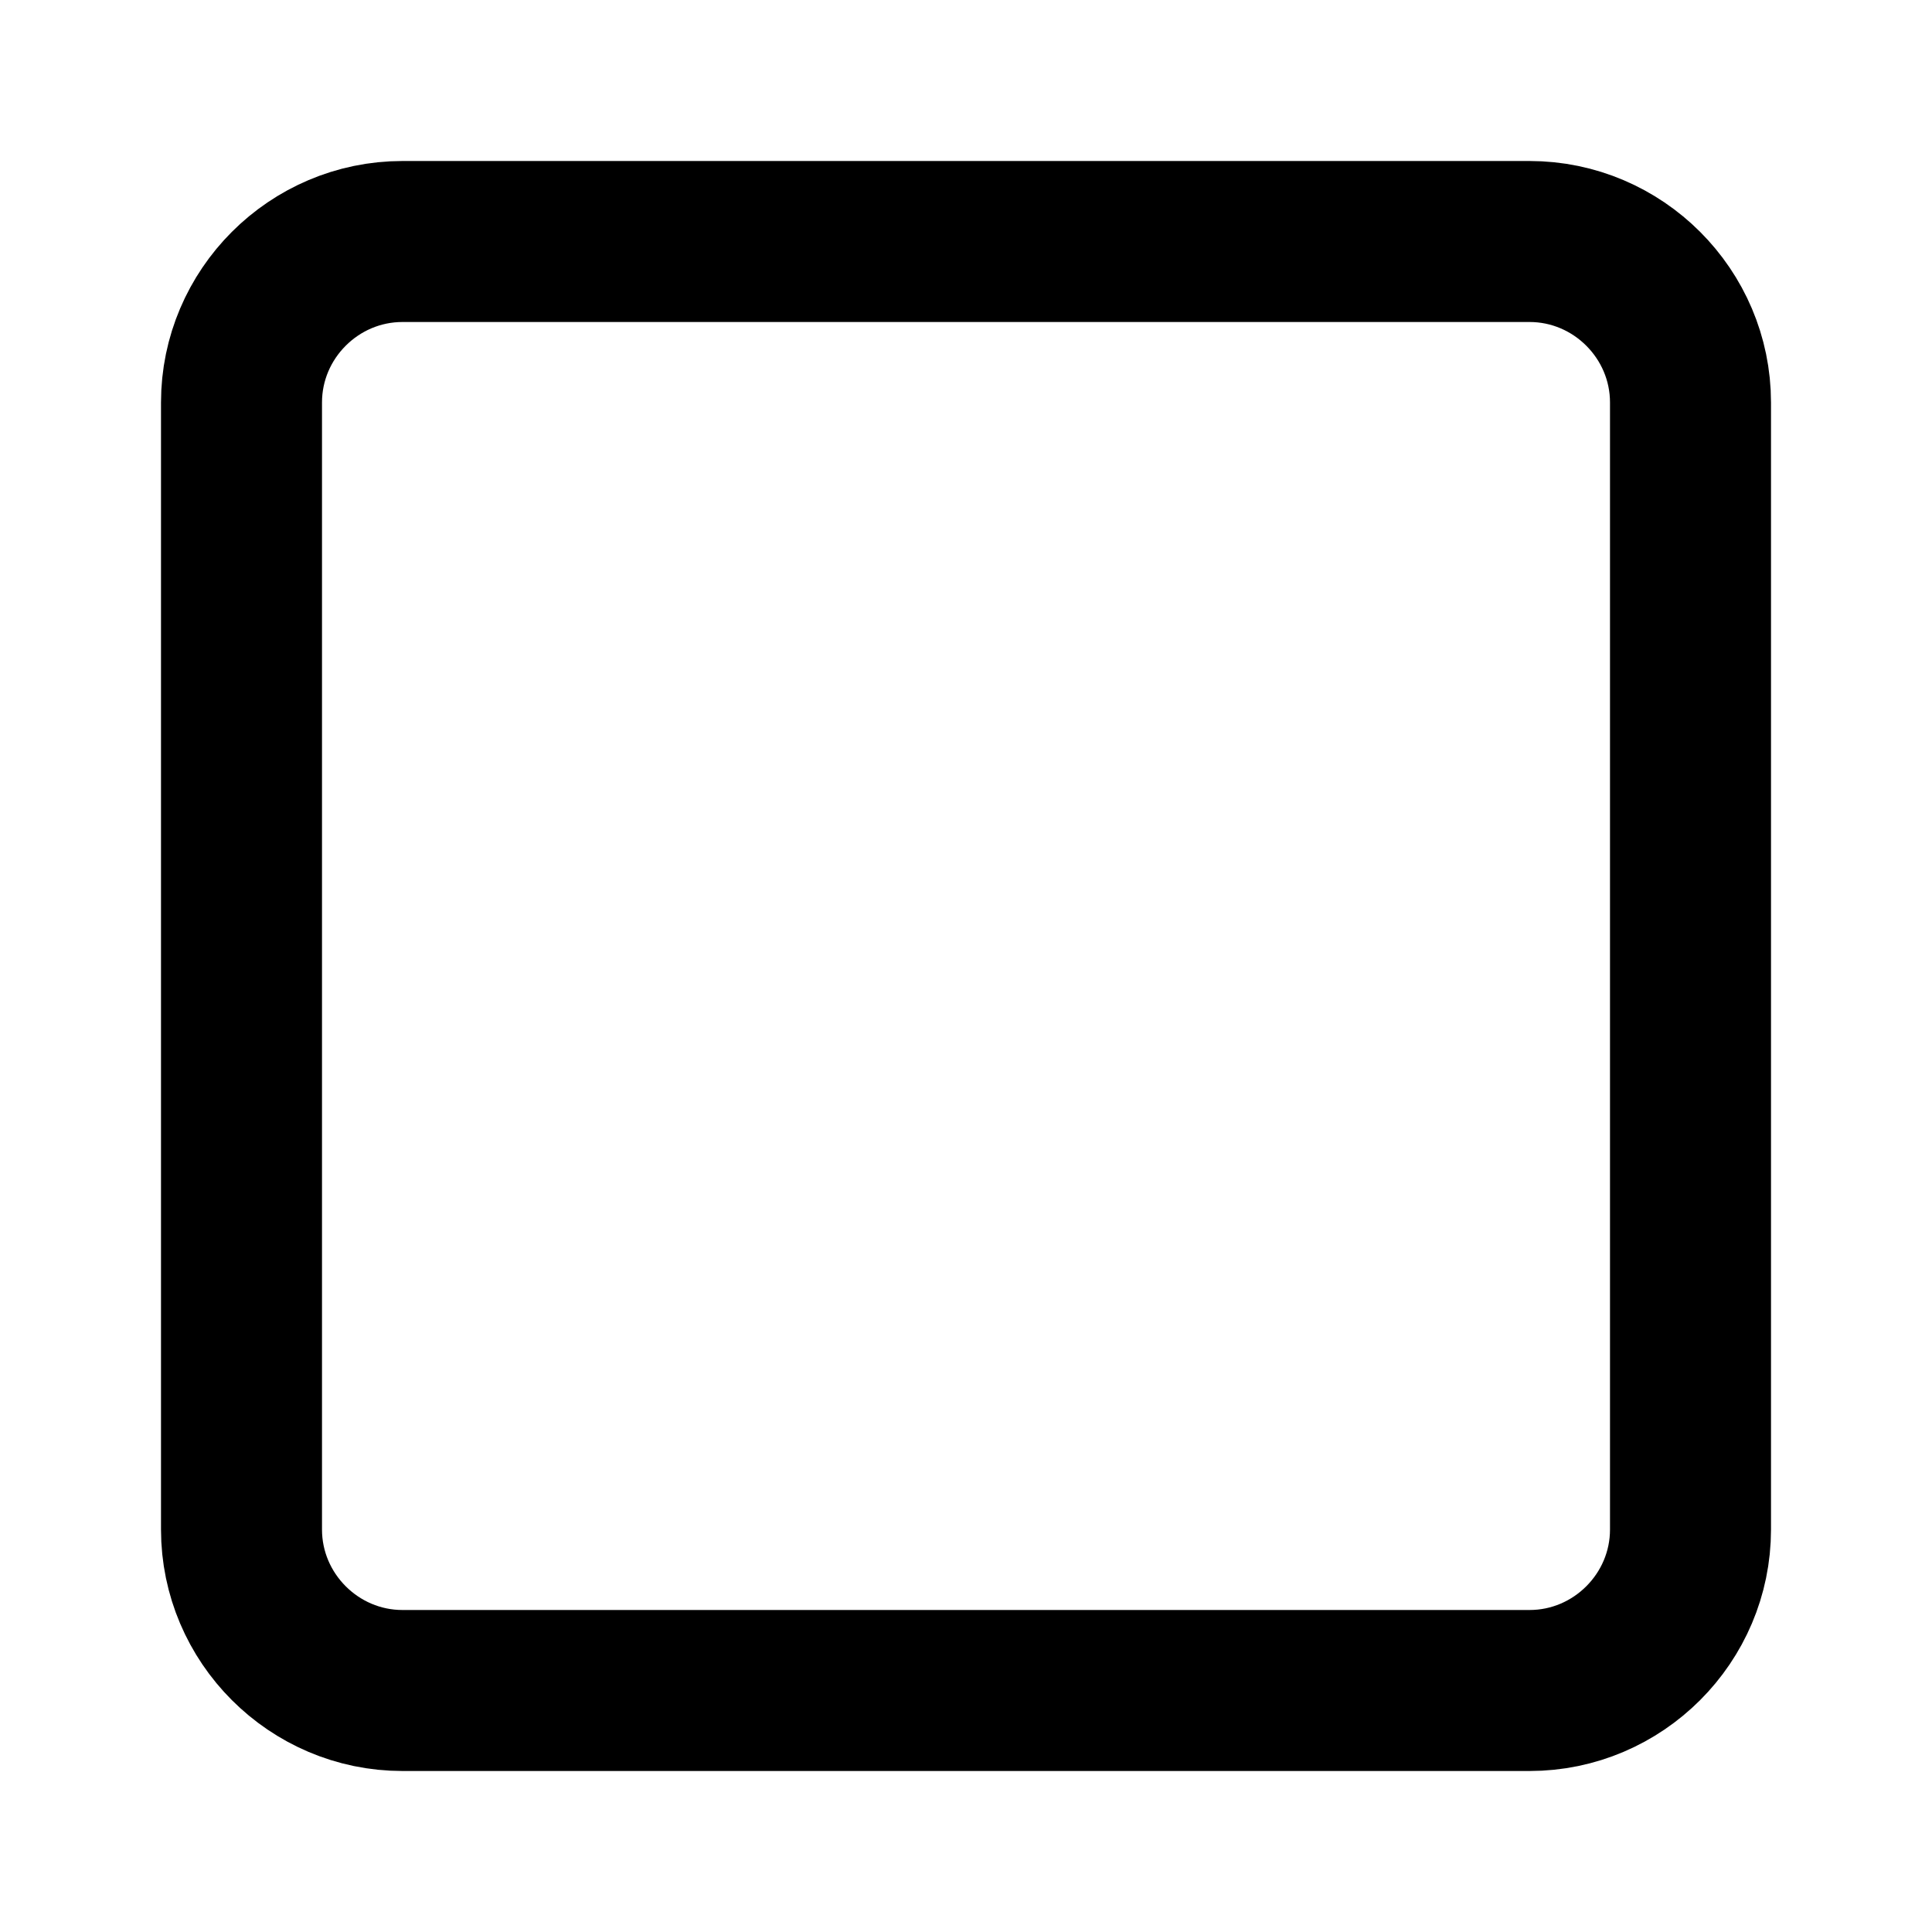
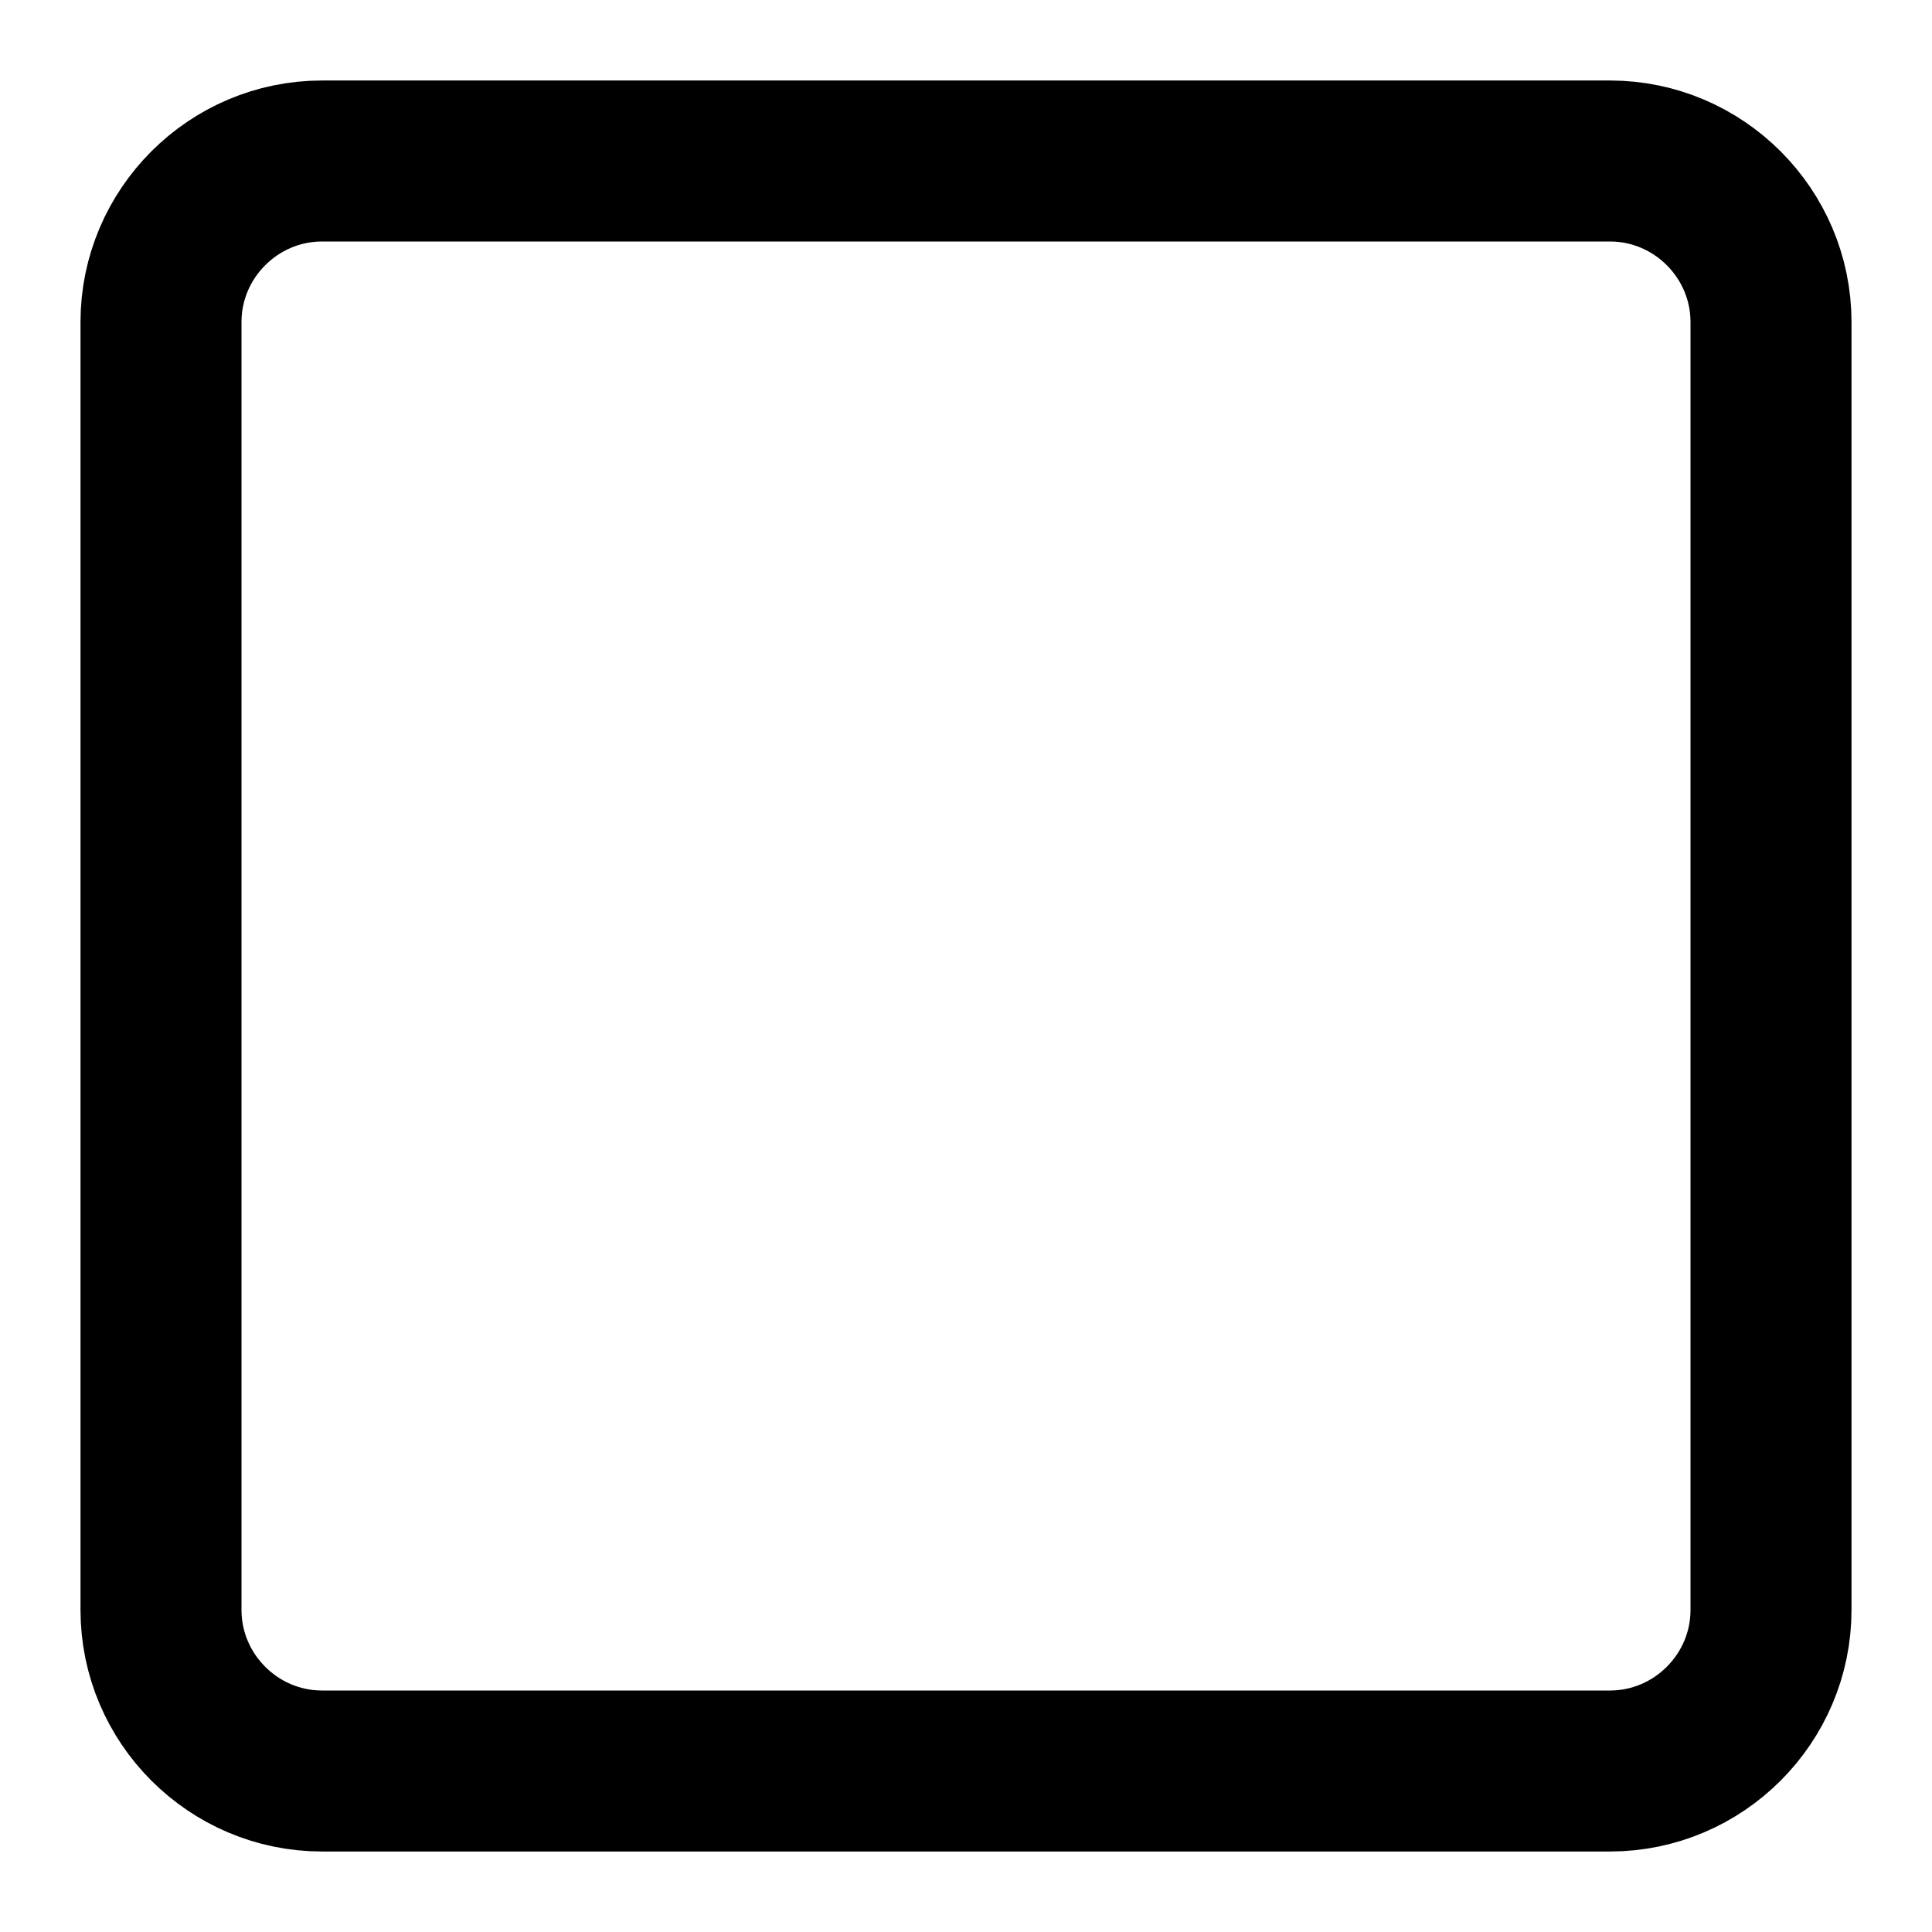
<svg xmlns="http://www.w3.org/2000/svg" version="1.1" x="0px" y="0px" viewBox="0 0 24 24" enable-background="new 0 0 24 24" xml:space="preserve">
  <g id="_x2D_Guides">
    <g id="_x31_1pt" display="none">
	</g>
    <g id="_x31_4pt" display="none">
	</g>
    <g id="_x31_6pt">
	</g>
    <g id="_x31_8pt">
	</g>
    <g id="_x32_2pt">
	</g>
    <g id="Center">
	</g>
  </g>
  <g id="_x2D_-Templates" display="none">
</g>
  <g id="Complete">
    <g id="F-File">
      <g id="Remove">
		</g>
      <g id="Add">
		</g>
      <g id="Text">
		</g>
    </g>
    <g id="F-Chevron">
	</g>
    <g id="F-Push">
      <g id="Left_1_">
		</g>
      <g id="Right_1_">
		</g>
      <g id="Down_4_">
		</g>
      <g id="Up_1_">
		</g>
    </g>
    <g id="Code">
	</g>
    <g id="Triangle_1_">
	</g>
    <g id="Circle">
	</g>
    <g id="Clock">
	</g>
    <g id="Disc">
	</g>
    <g id="DashedRectangle">
	</g>
    <g id="Lapse">
	</g>
    <g id="Square">
-       <path id="Rectangle" fill="none" stroke="#000000" stroke-width="2" stroke-linecap="round" stroke-linejoin="round" stroke-miterlimit="10" d="    M19,21H5c-1.1,0-2-0.9-2-2V5c0-1.1,0.9-2,2-2h14c1.1,0,2,0.9,2,2v14C21,20.1,20.1,21,19,21z" />
+       <path id="Rectangle" fill="none" stroke="#000000" stroke-width="2" stroke-linecap="round" stroke-linejoin="round" stroke-miterlimit="10" d="    M20,22H4c-1.1,0-2-0.9-2-2V4c0-1.1,0.9-2,2-2h16c1.1,0,2,0.9,2,2v16C22,21.1,21.1,22,20,22z" />
    </g>
    <g id="F-More">
	</g>
    <g id="more-horizontal">
	</g>
    <g id="alert-square">
	</g>
    <g id="alert-triangle">
	</g>
    <g id="alert-circle">
	</g>
    <g id="info-square">
	</g>
    <g id="info-circle">
	</g>
    <g id="x-circle">
	</g>
    <g id="x-square">
	</g>
    <g id="add-square">
	</g>
    <g id="add-circle">
	</g>
    <g id="remove-square">
	</g>
    <g id="remove-circle">
	</g>
    <g id="arrow-down-right">
	</g>
    <g id="arrow-down-left">
	</g>
    <g id="arrow-up-left">
	</g>
    <g id="arrow-up-right">
	</g>
    <g id="arrow-left">
	</g>
    <g id="arrow-right">
	</g>
    <g id="arrow-down">
	</g>
    <g id="arrow-up">
	</g>
    <g id="search">
	</g>
    <g id="zoom-in">
	</g>
    <g id="zoom-out">
	</g>
    <g id="user">
	</g>
    <g id="user-add">
	</g>
    <g id="user-remove">
	</g>
    <g id="user-x">
	</g>
    <g id="user-tick">
	</g>
    <g id="sidebar-bottom">
	</g>
    <g id="sidebar-top">
	</g>
    <g id="sidebar-left">
	</g>
    <g id="sidebar-right">
	</g>
    <g id="tick">
	</g>
    <g id="x">
	</g>
    <g id="add">
	</g>
    <g id="minus">
	</g>
    <g id="lock">
	</g>
    <g id="unlock">
	</g>
    <g id="mail">
	</g>
    <g id="mail-read">
	</g>
    <g id="align-justify">
	</g>
    <g id="align-center">
	</g>
    <g id="align-left">
	</g>
    <g id="align-right">
	</g>
    <g id="navigation-nw">
	</g>
    <g id="navigation-ne">
	</g>
    <g id="navigation">
	</g>
    <g id="maximize">
	</g>
    <g id="minimize">
	</g>
    <g id="signal">
	</g>
    <g id="volume-mute">
	</g>
    <g id="volume-down">
	</g>
    <g id="volume-off">
	</g>
    <g id="bubble-circle">
	</g>
    <g id="bubble-square">
	</g>
    <g id="support">
	</g>
    <g id="grid">
	</g>
    <g id="browsers">
	</g>
    <g id="folder">
	</g>
    <g id="upload">
	</g>
    <g id="download">
	</g>
  </g>
  <g id="Active">
</g>
  <g id="Layer_88">
</g>
</svg>
